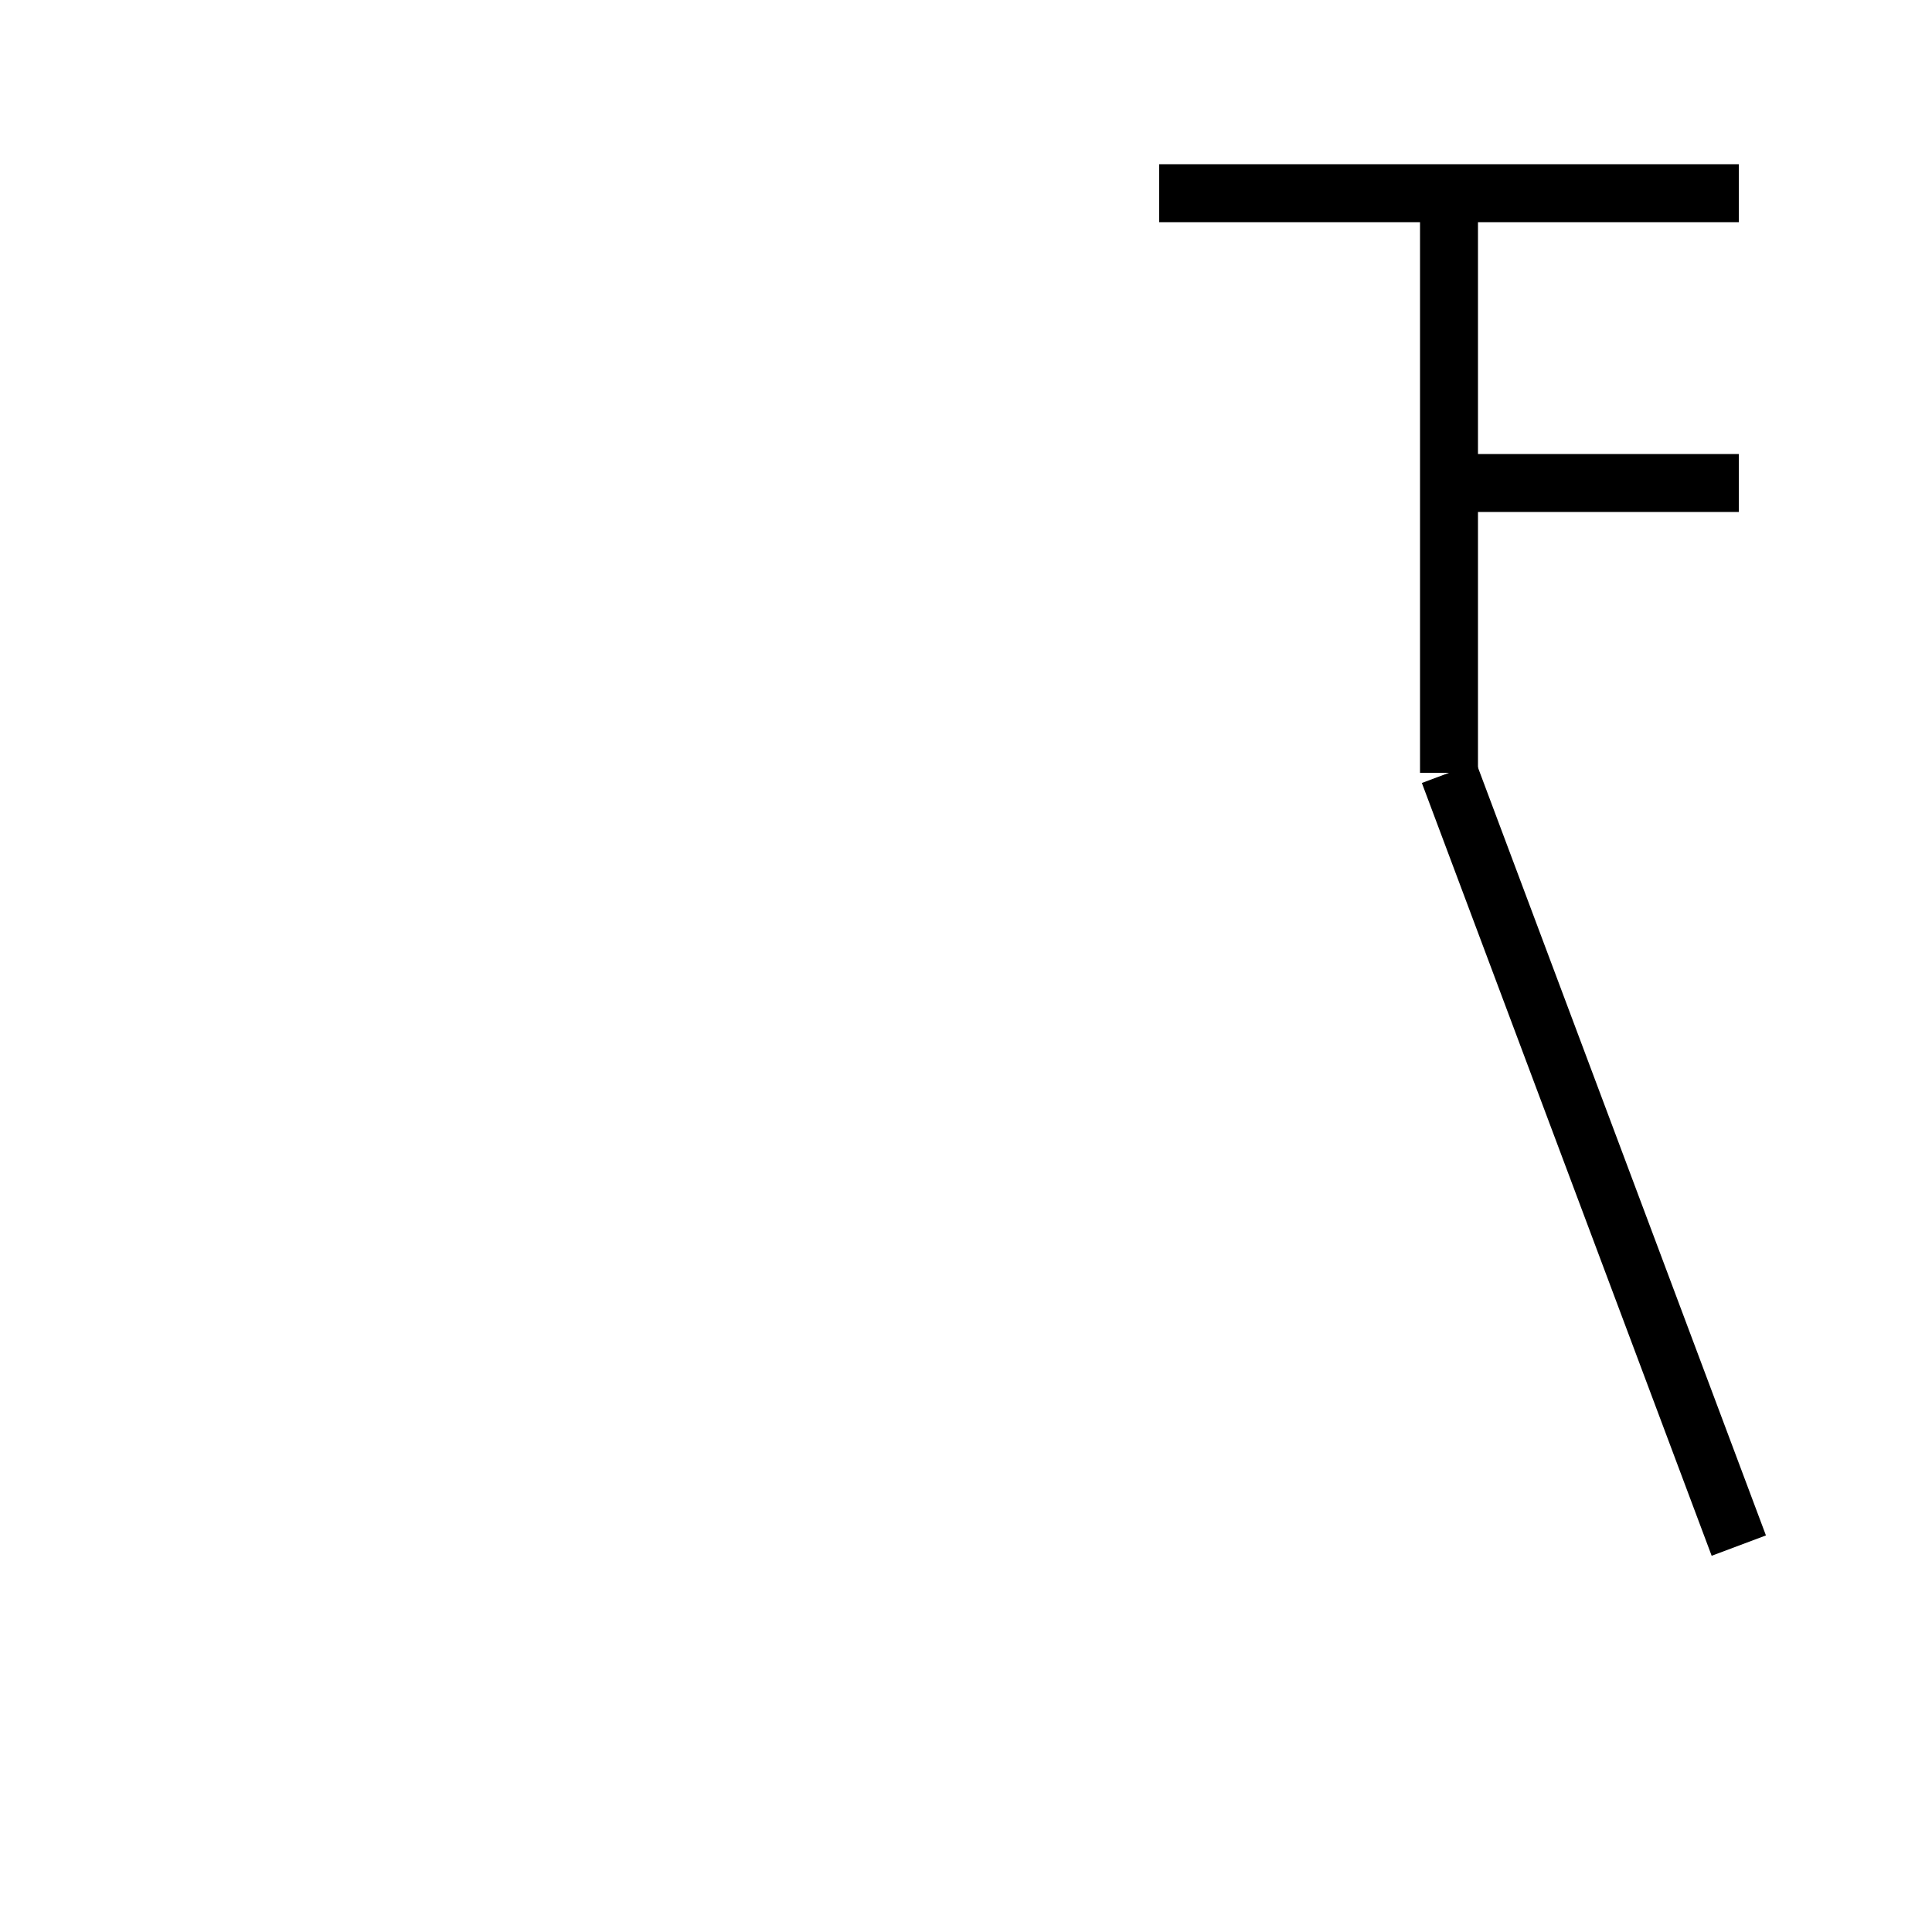
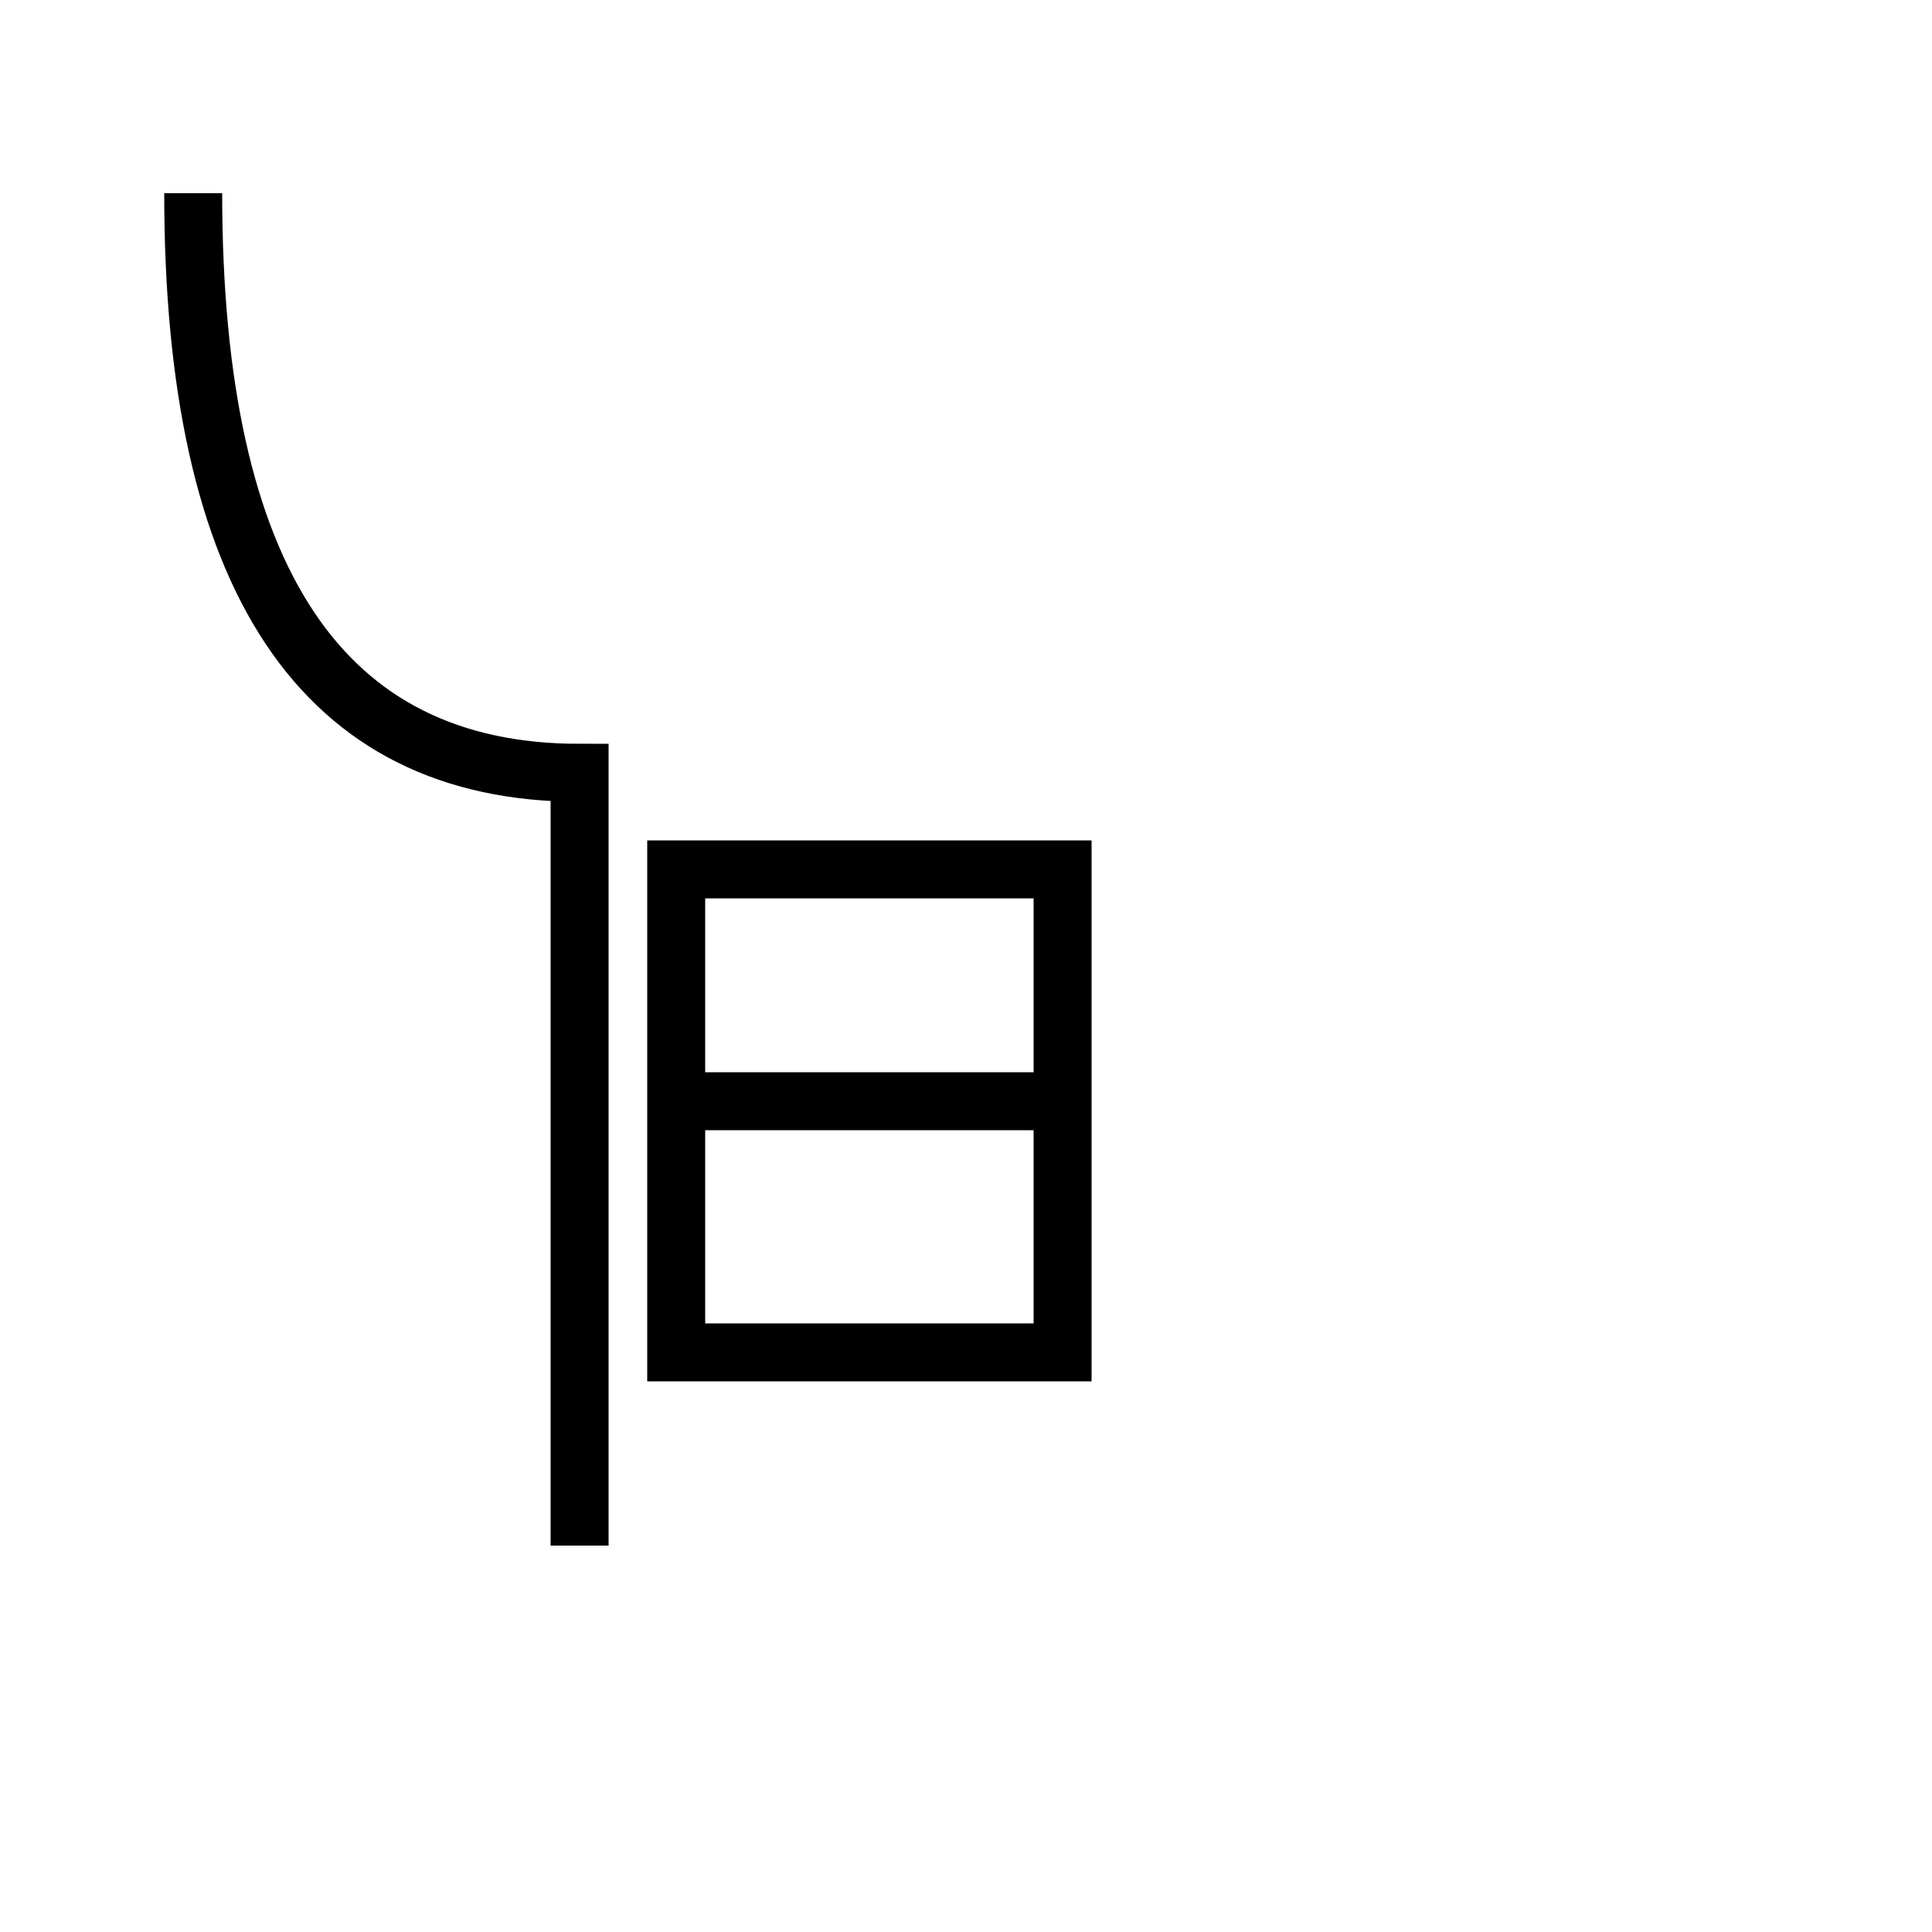
<svg xmlns="http://www.w3.org/2000/svg" viewBox="0 0 100 100" width="100" height="100">
  <g stroke="black" stroke-width="3" fill="none">
-     <line x1="60" y1="10" x2="90" y2="10" />
-     <line x1="75" y1="10" x2="75" y2="40" />
-     <line x1="75" y1="25" x2="90" y2="25" />
-     <line x1="75" y1="40" x2="90" y2="80" />
+     <path d="M10,10 Q10,40 30,40 L30,80" />
+     <rect x="35" y="45" width="20" height="25" />
+     <line x1="35" y1="57" x2="55" y2="57" />
  </g>
</svg>
